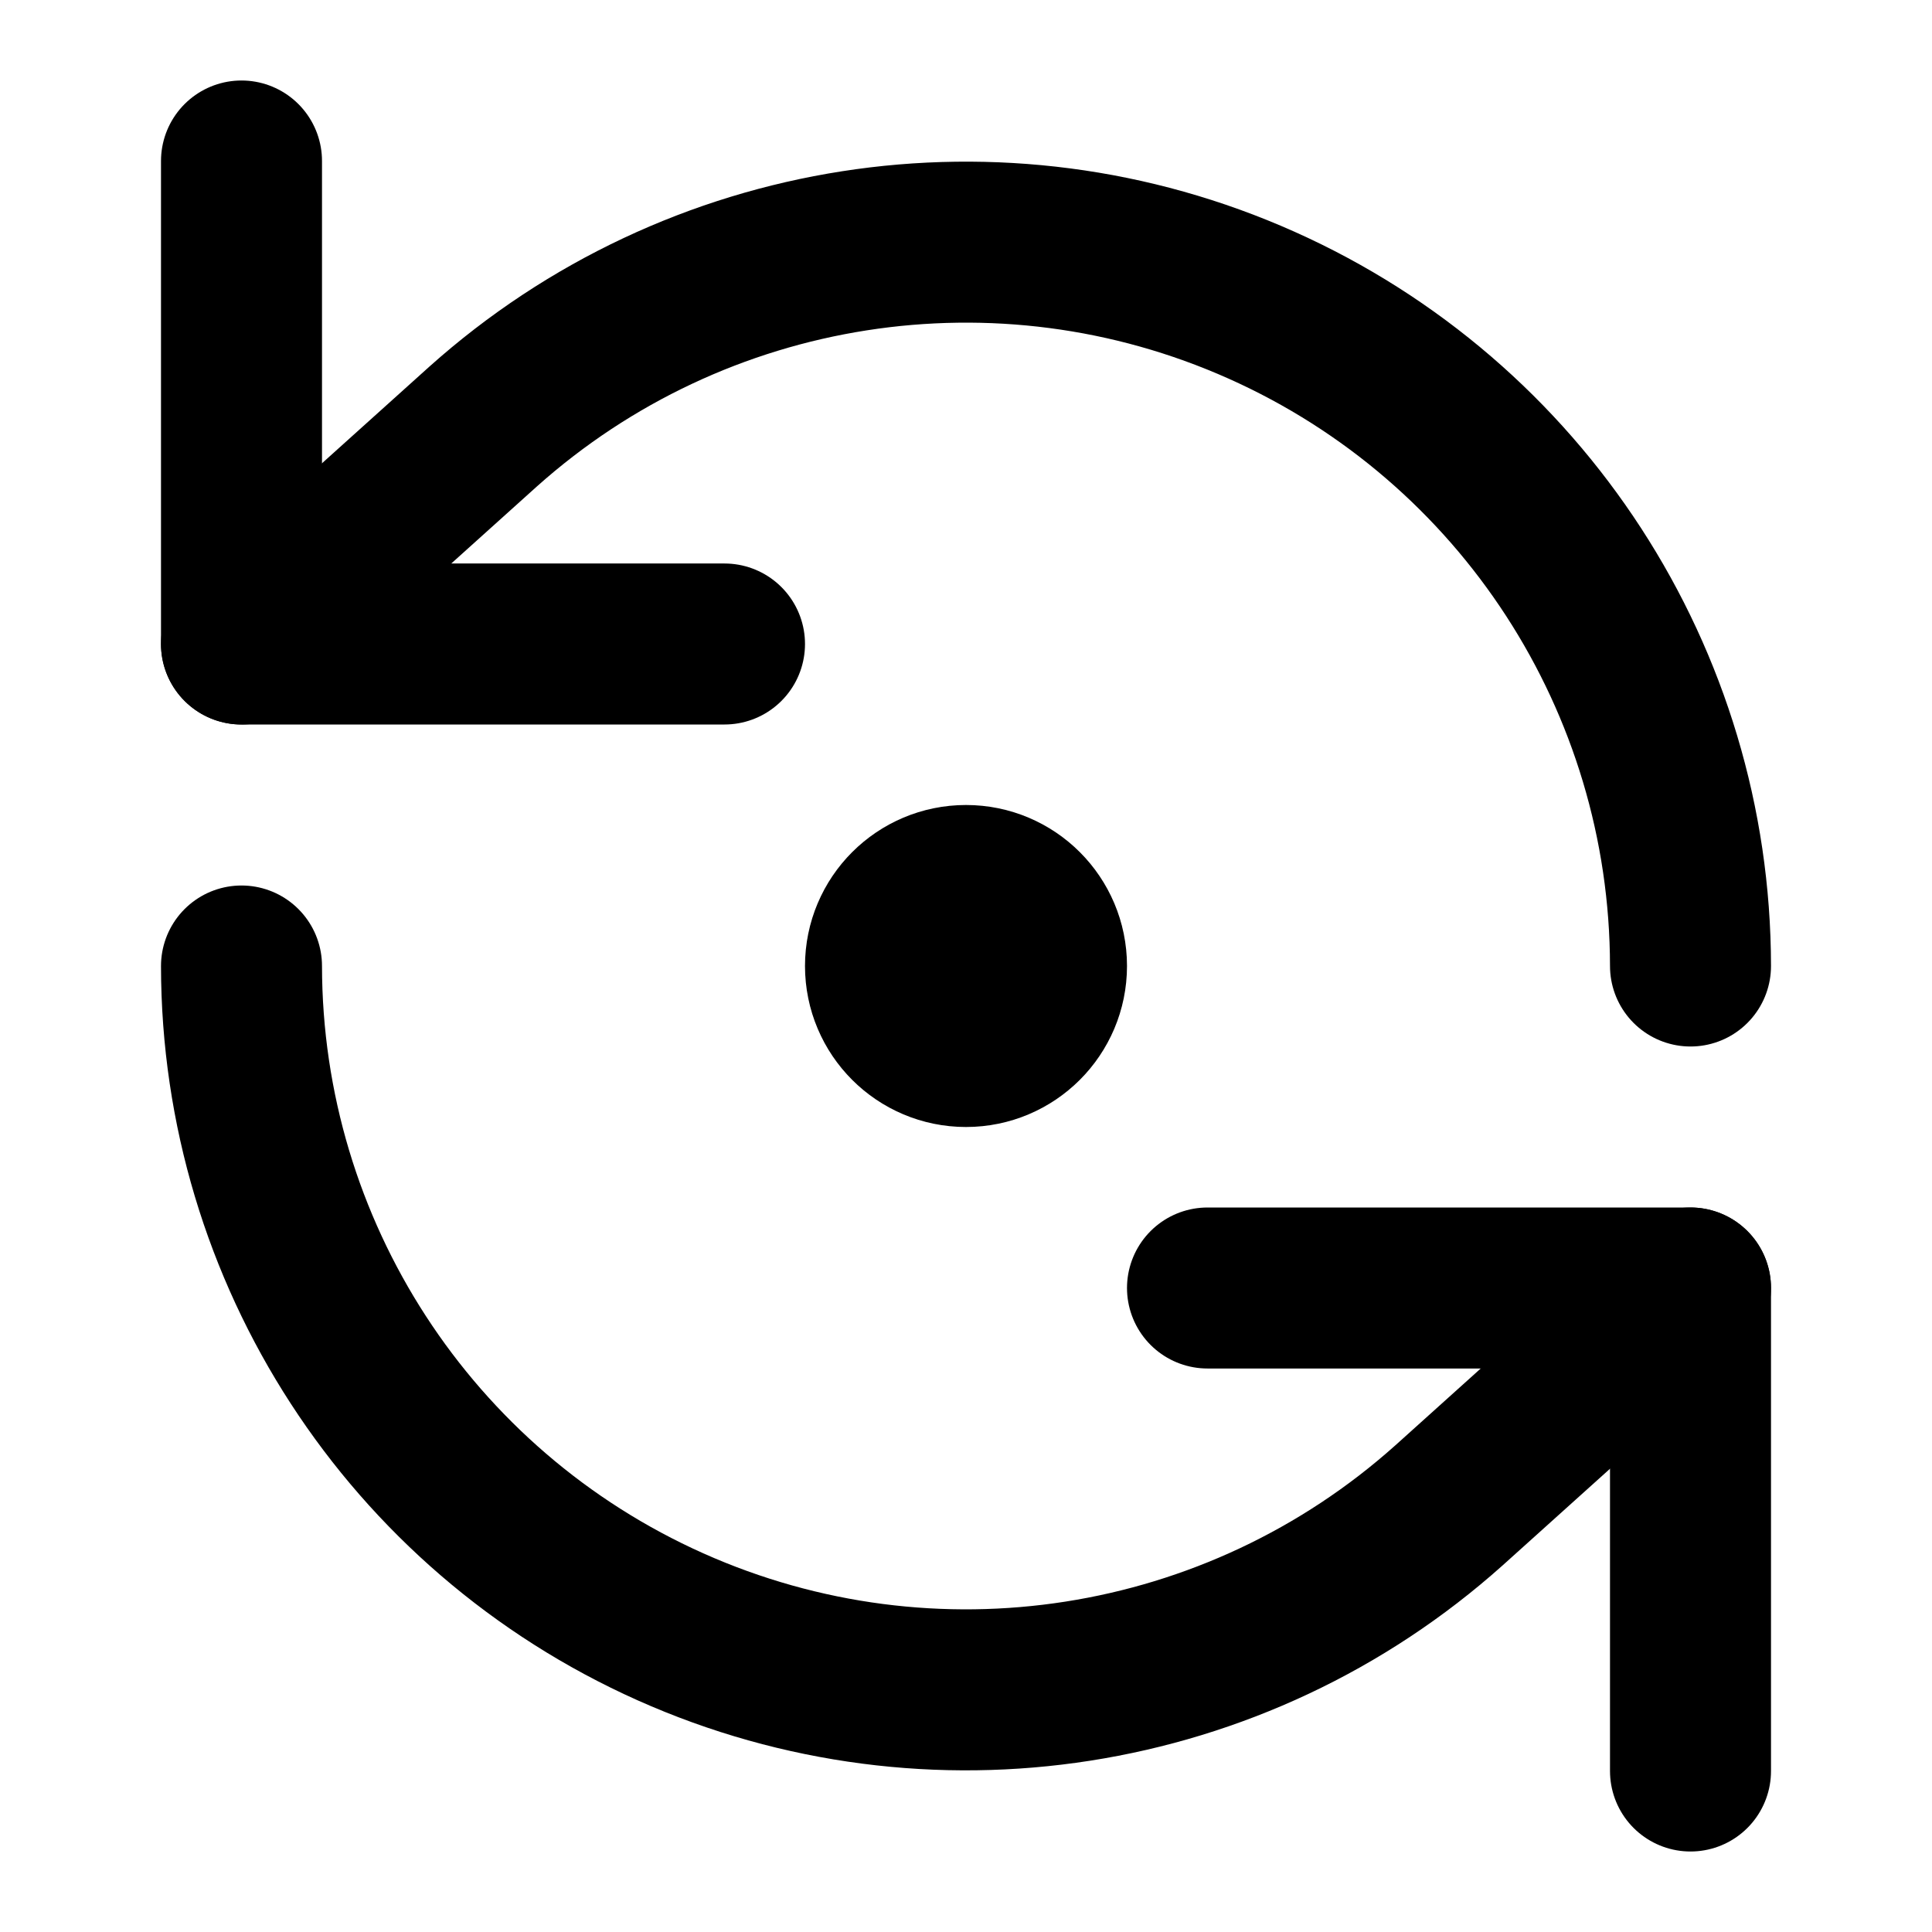
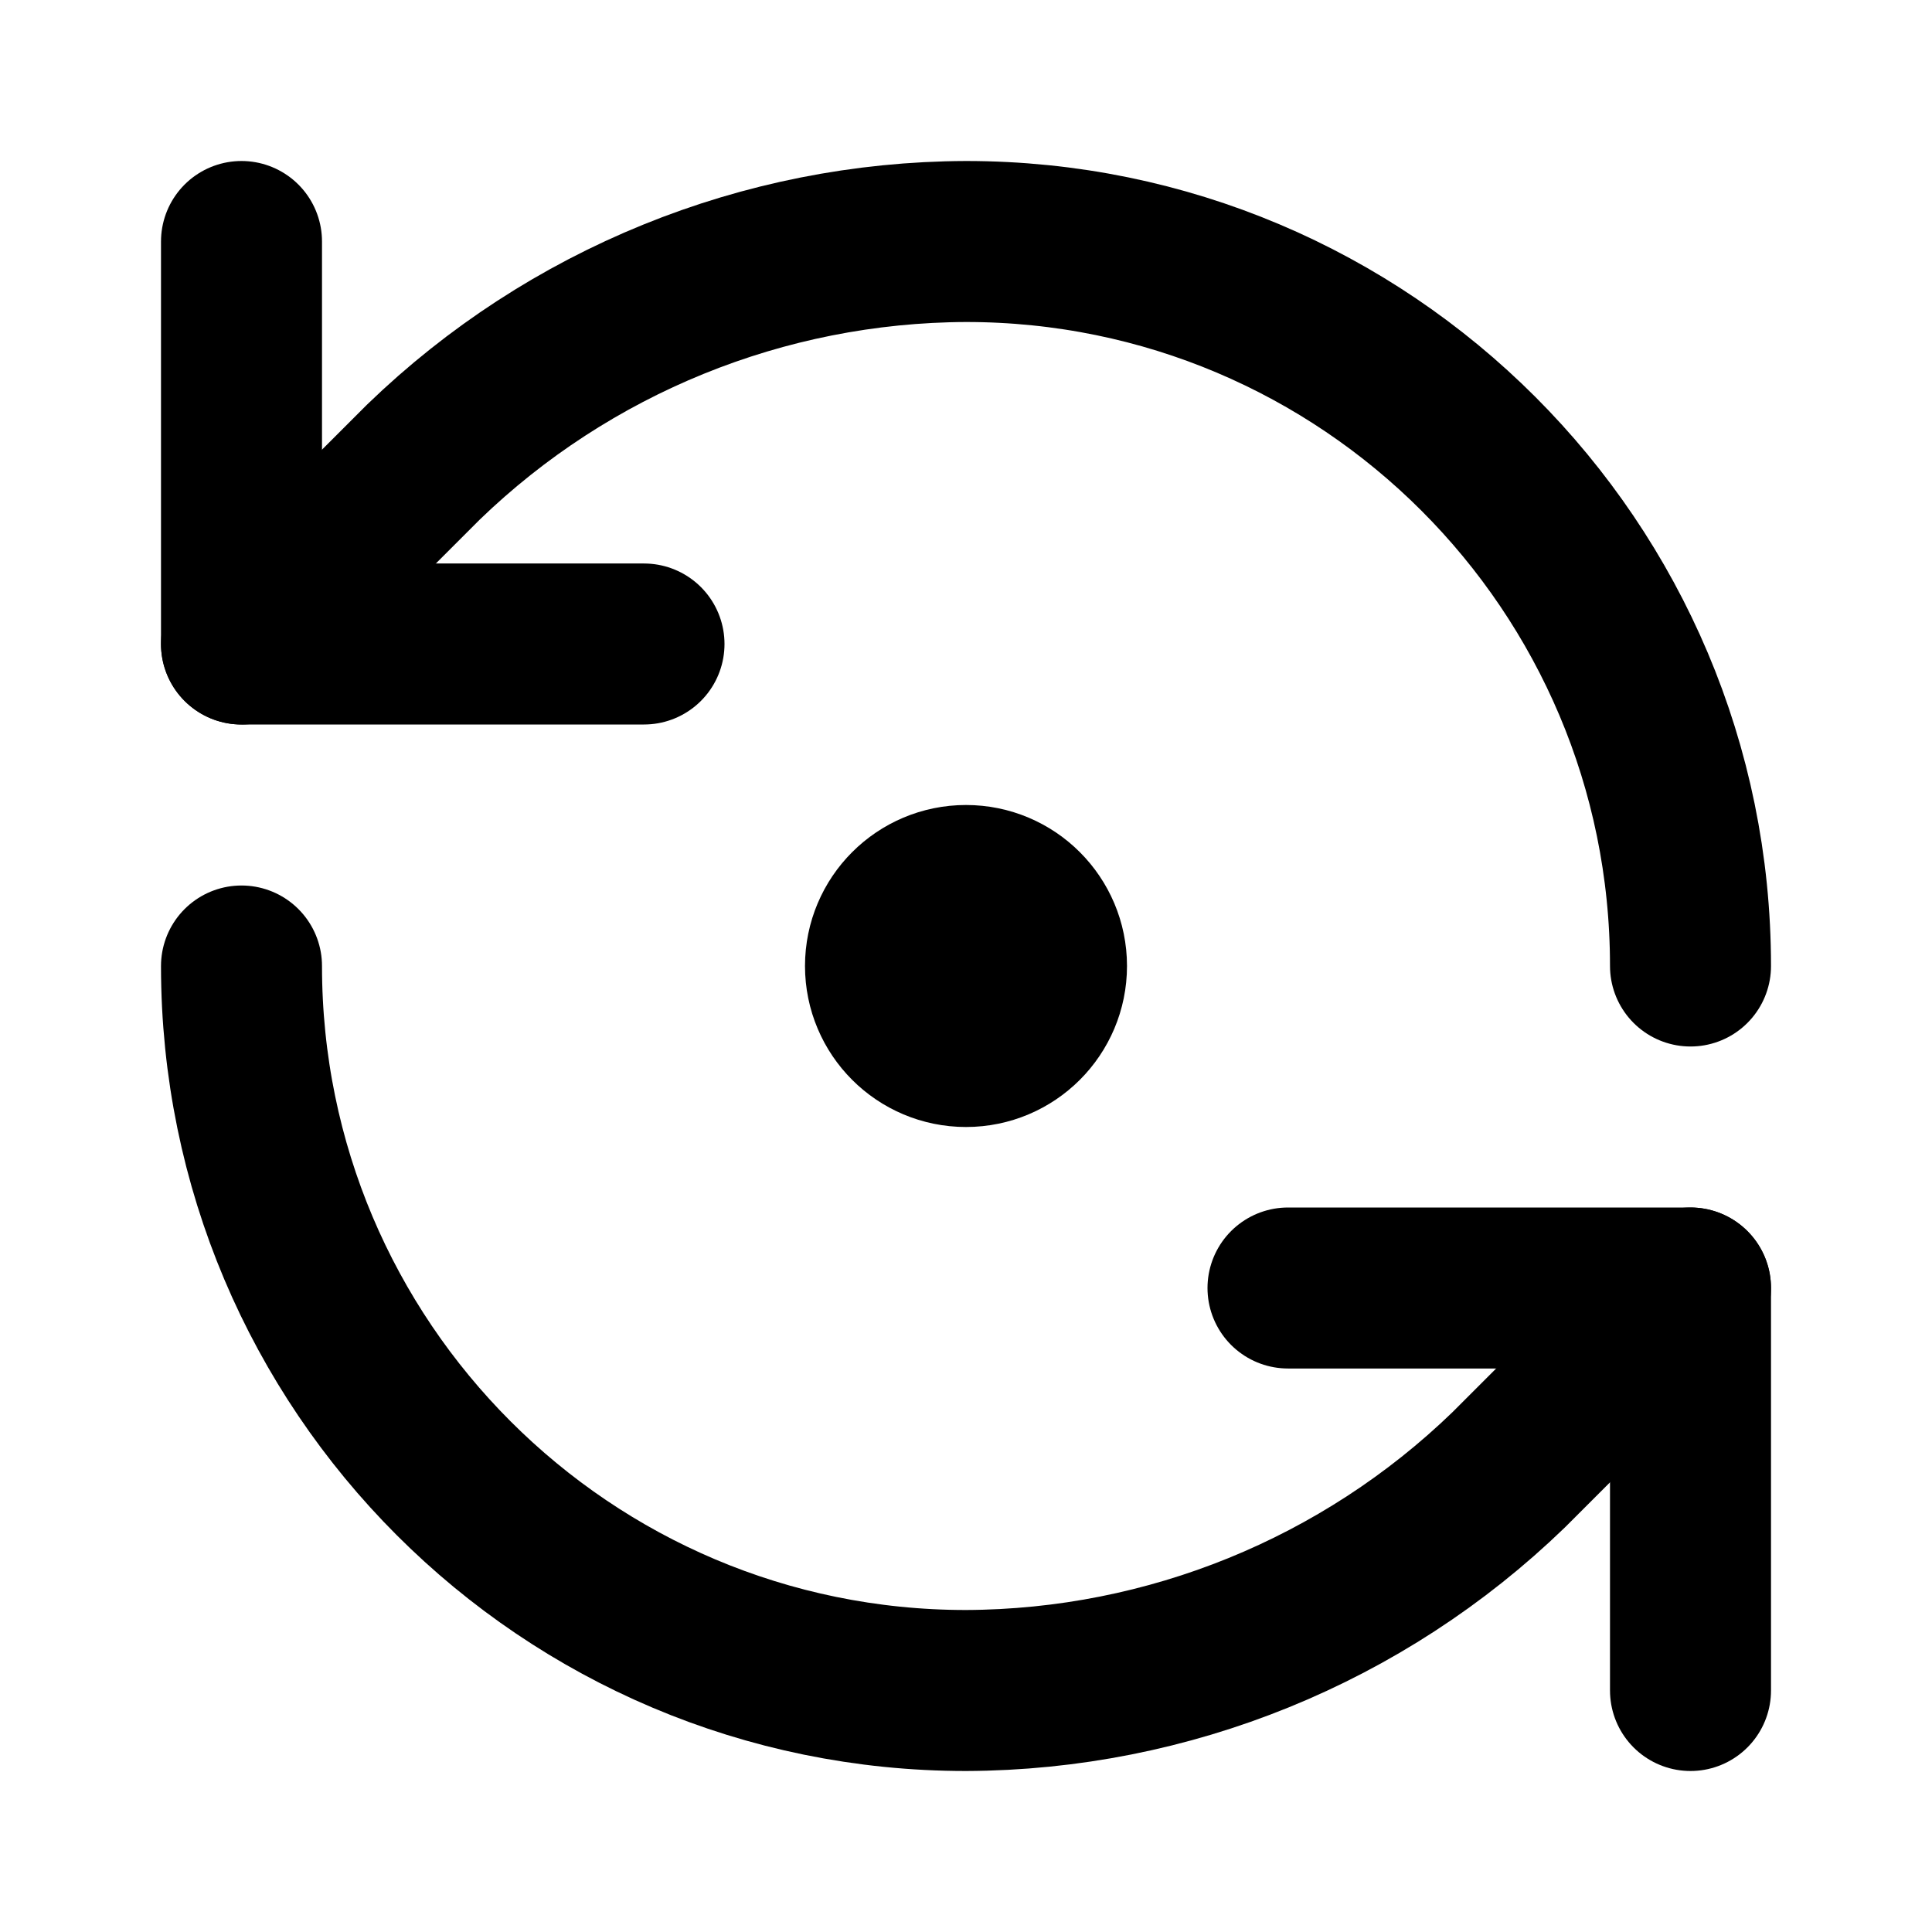
<svg xmlns="http://www.w3.org/2000/svg" width="24" height="24" fill="none" stroke="currentColor" stroke-linecap="round" stroke-linejoin="round" stroke-width="2" viewBox="0 0 24 24">
-   <path d="M3 2v6h6" />
-   <path d="M21 12A9 9 0 0 0 6 5.3L3 8M21 22v-6h-6" />
-   <path d="M3 12a9 9 0 0 0 15 6.7l3-2.7" />
+   <path d="M21 12a9 9 0 0 0-9-9 9.75 9.75 0 0 0-6.74 2.74L3 8" />
+   <path d="M3 3v5h5M3 12a9 9 0 0 0 9 9 9.75 9.75 0 0 0 6.74-2.74L21 16" />
+   <path d="M16 16h5v5" />
  <circle cx="12" cy="12" r="1" />
</svg>
